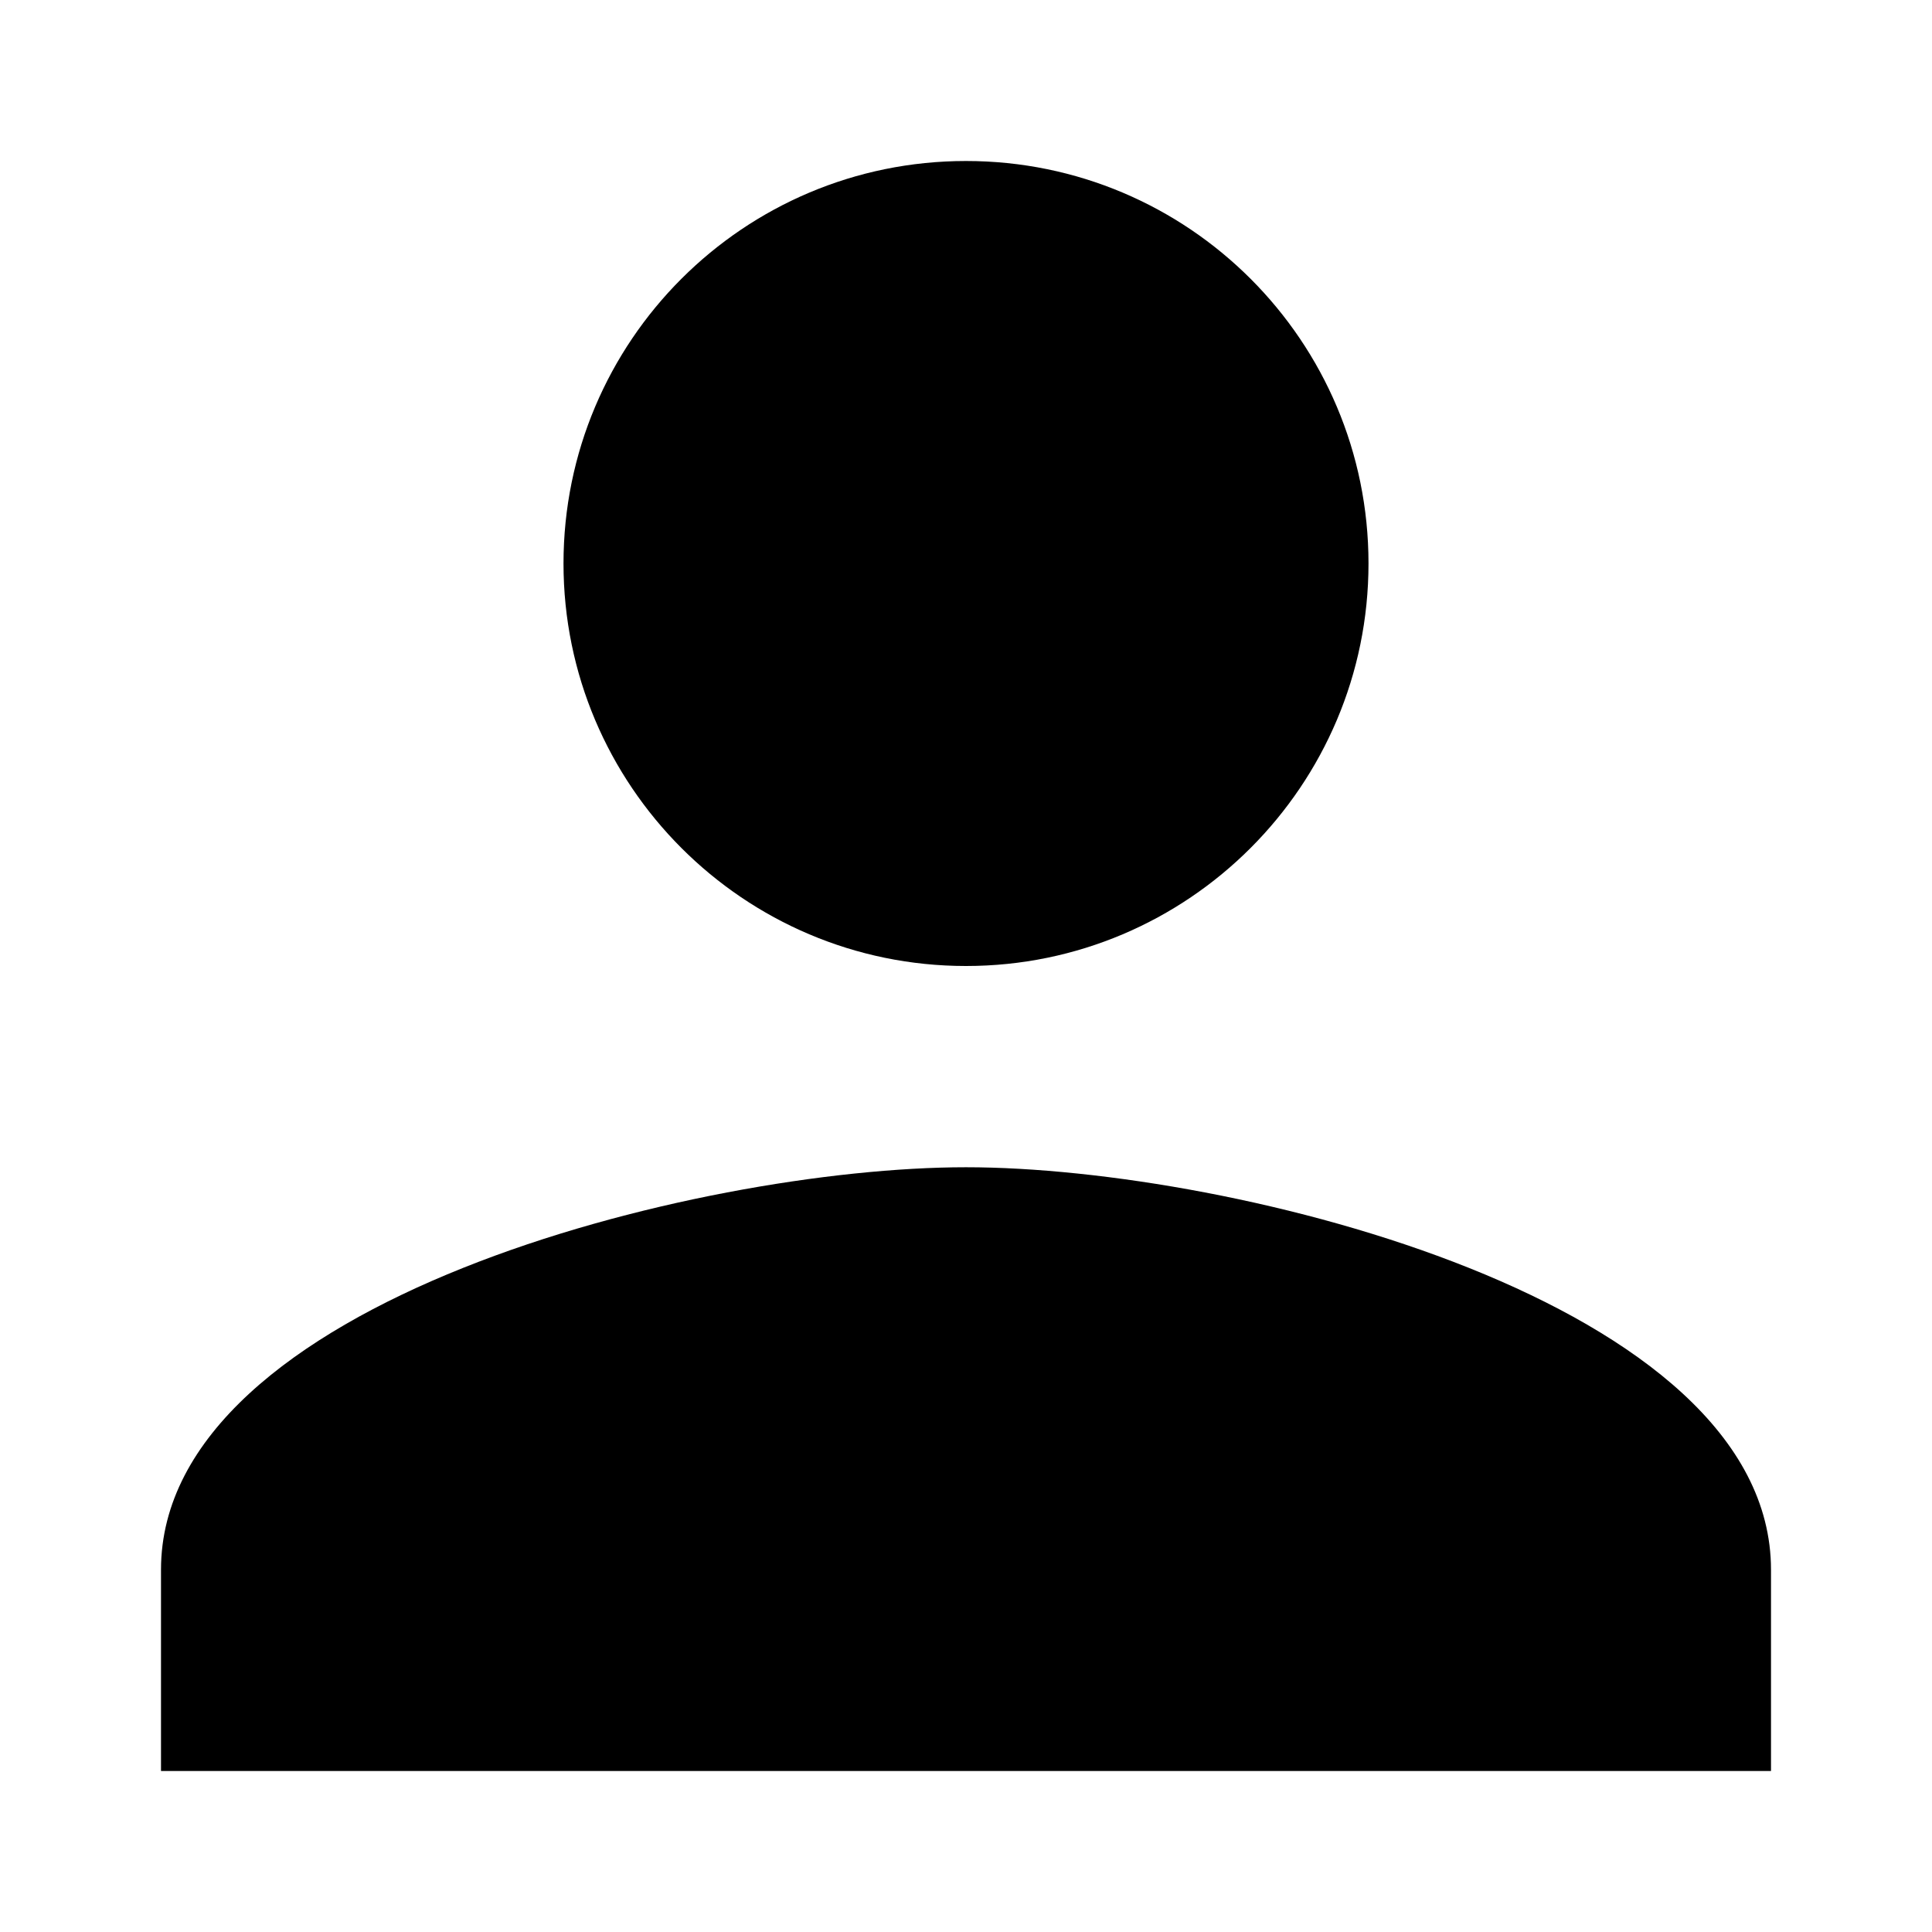
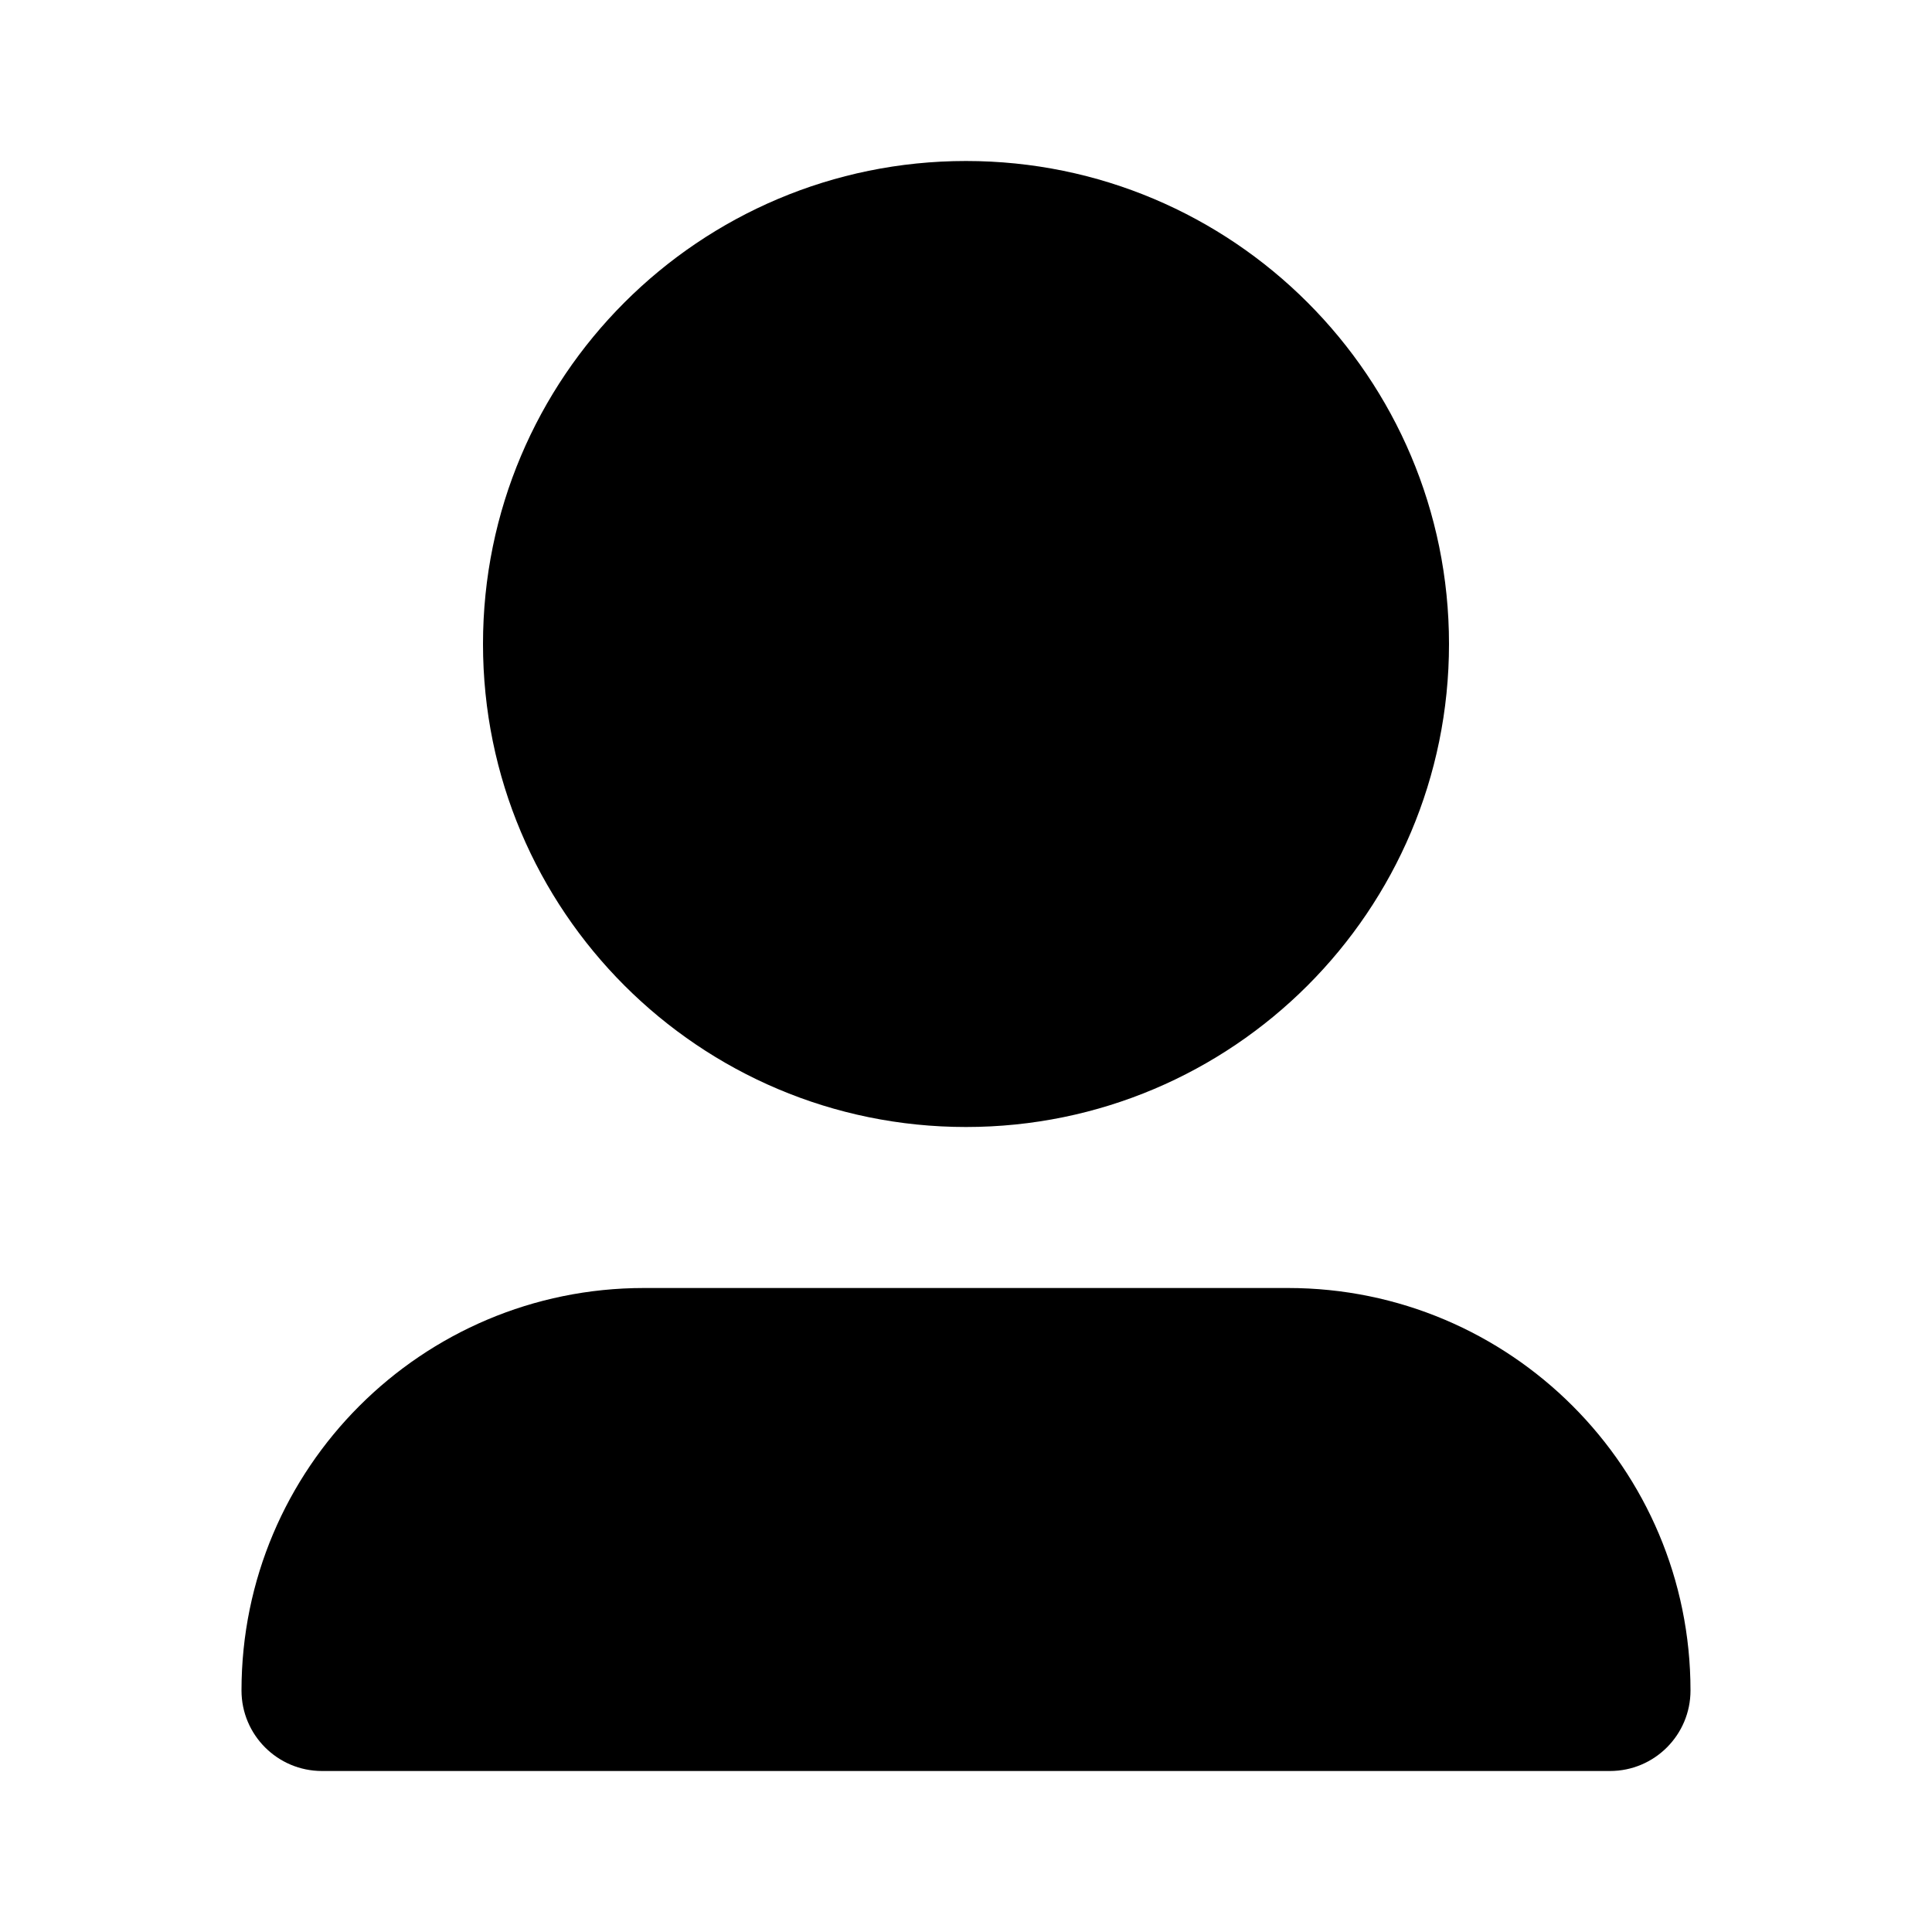
- <svg xmlns="http://www.w3.org/2000/svg" fill="currentColor" viewBox="0 0 24 24">
-   <g class="mandatenbeheer">
-     <path d="M12 12c2.762 0 5-2.244 5-5 0-2.763-2.238-5-5-5S7 4.237 7 7c0 2.756 2.238 5 5 5zm0 2.5c-3.331 0-10 1.669-10 5V22h20v-2.5c0-3.331-6.669-5-10-5z" class="Vector" />
-   </g>
+ <svg xmlns="http://www.w3.org/2000/svg" width="24" height="24" viewBox="0 0 24 24">
+   <path d="M6,8 C6,4.686 8.686,2 12,2 C15.314,2 18,4.686 18,8 C18,11.314 15.314,14 12,14 C8.686,14 6,11.314 6,8 Z M4,22 C3.448,22 3,21.552 3,21 C3,18.239 5.239,16 8,16 L16,16 C18.761,16 21,18.239 21,21 C21,21.552 20.552,22 20,22 C19.448,22 4.552,22 4,22 Z" />
</svg>
